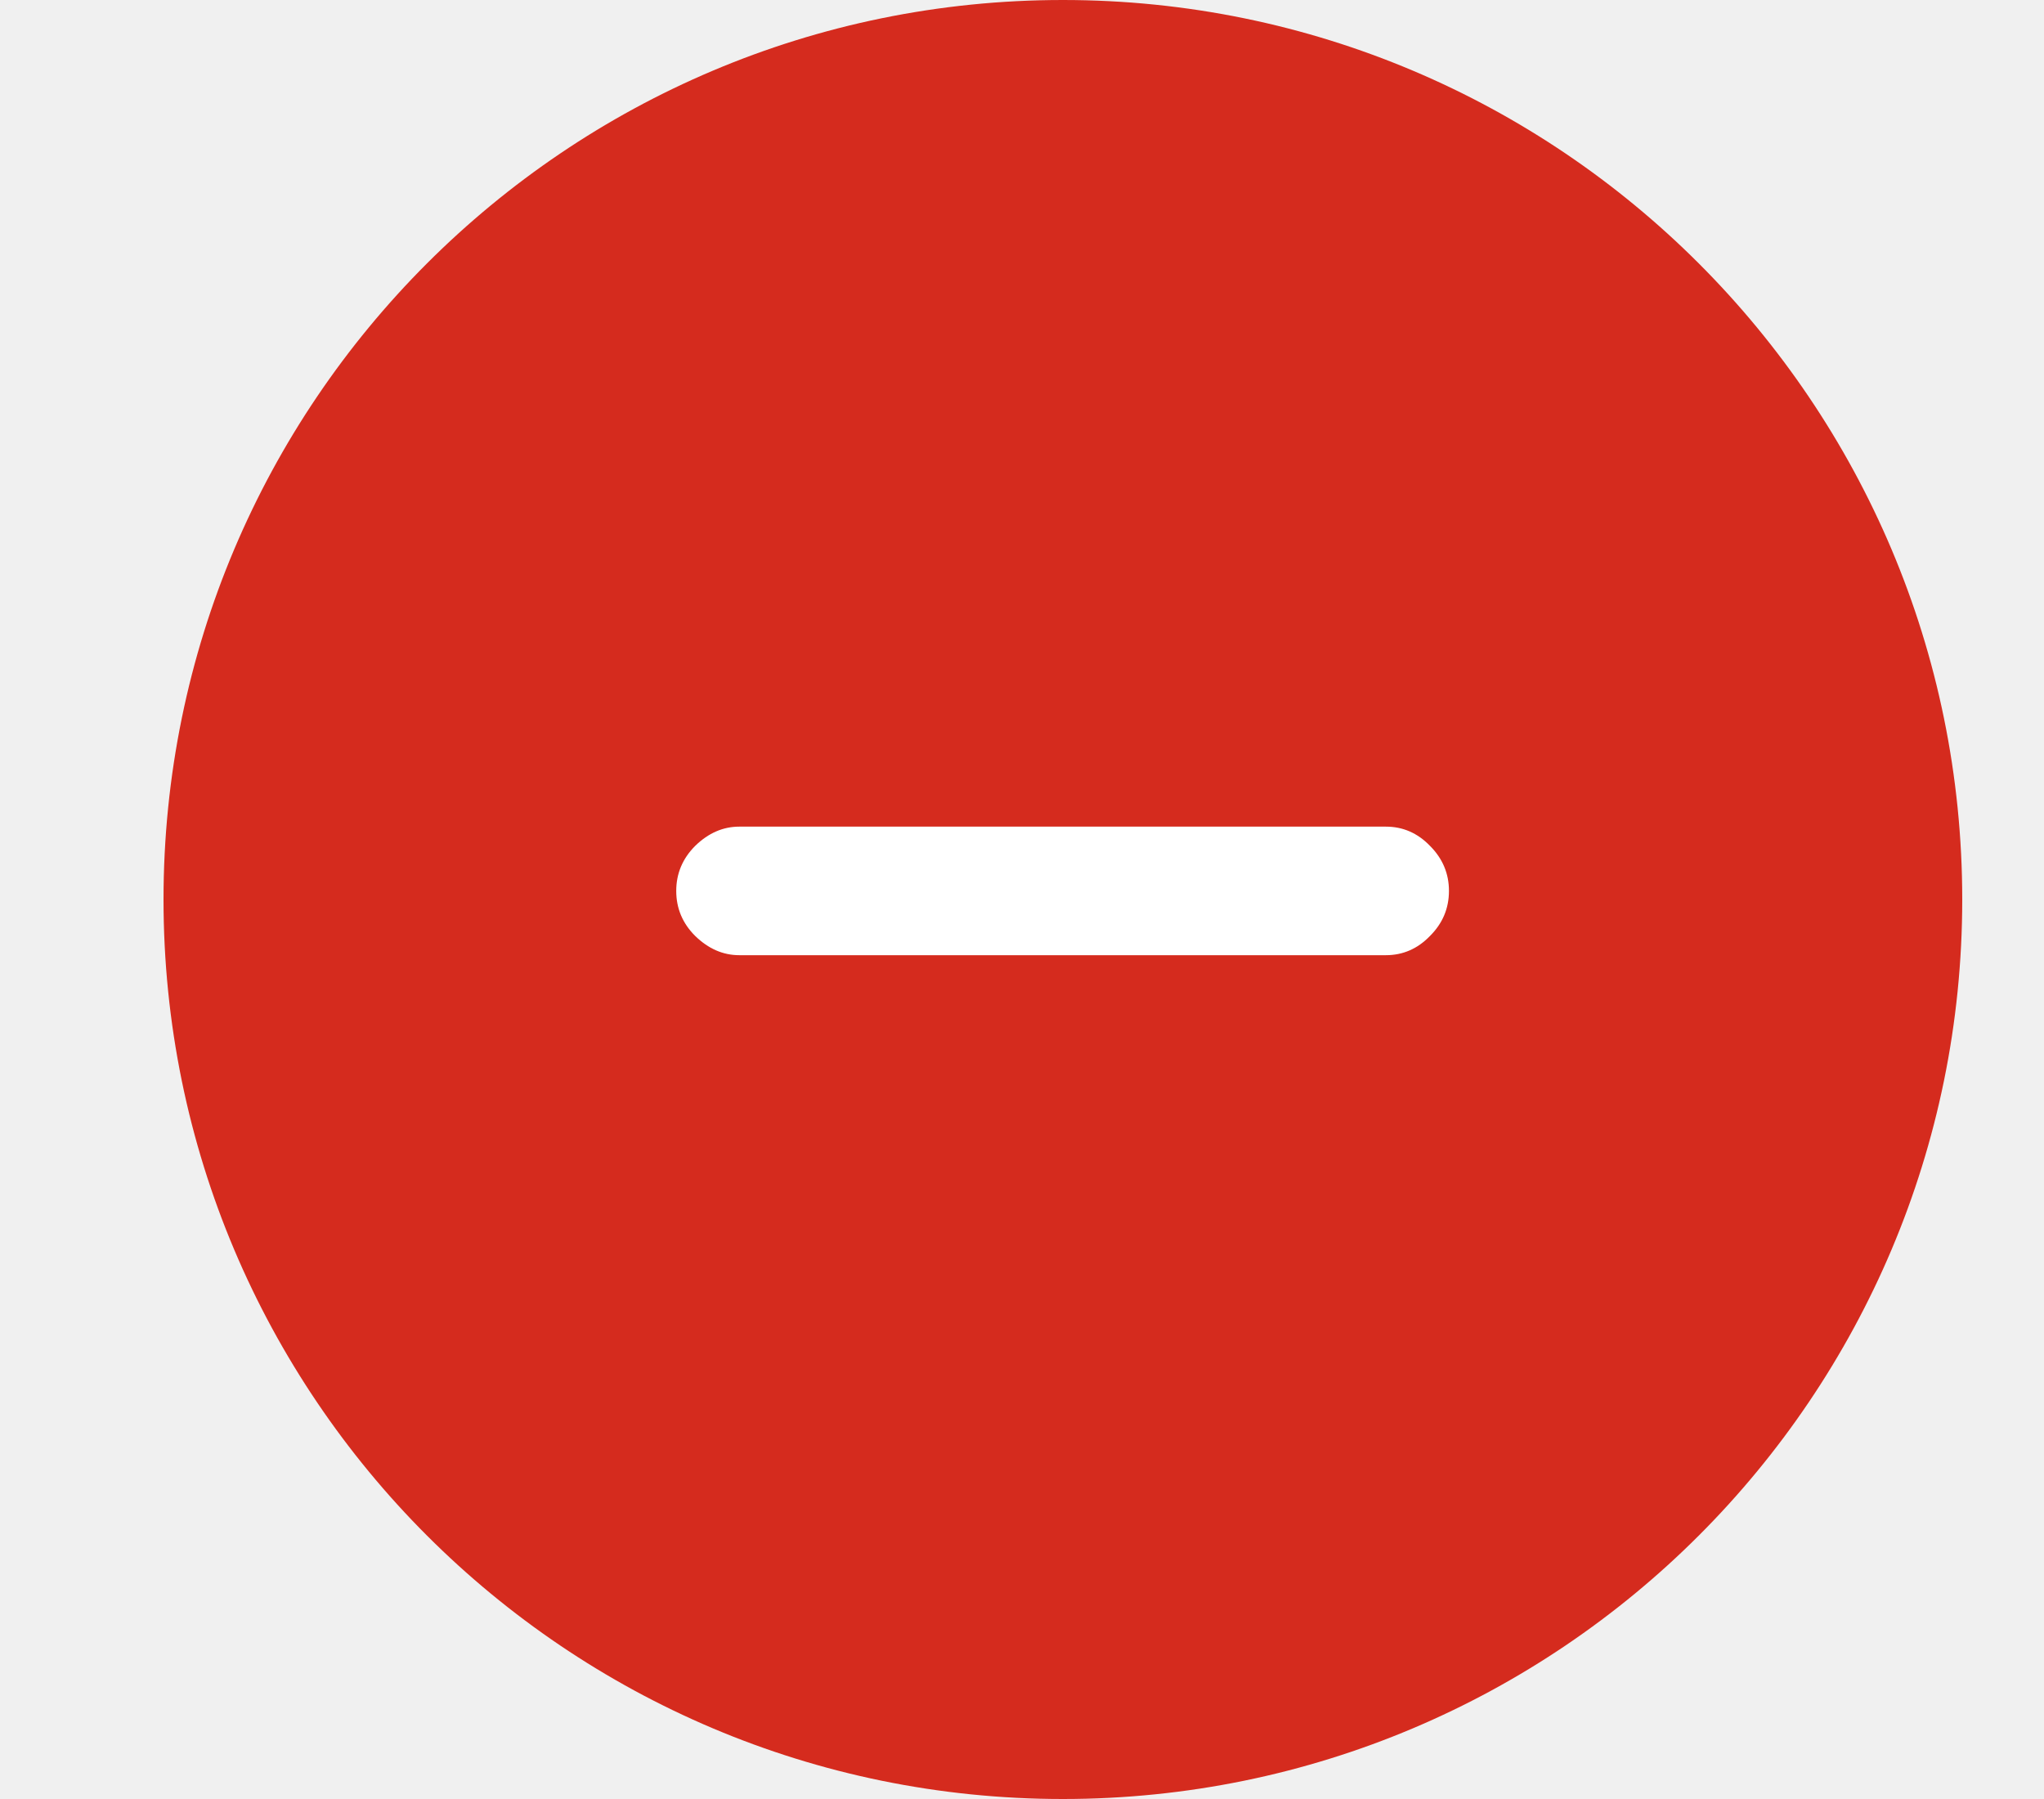
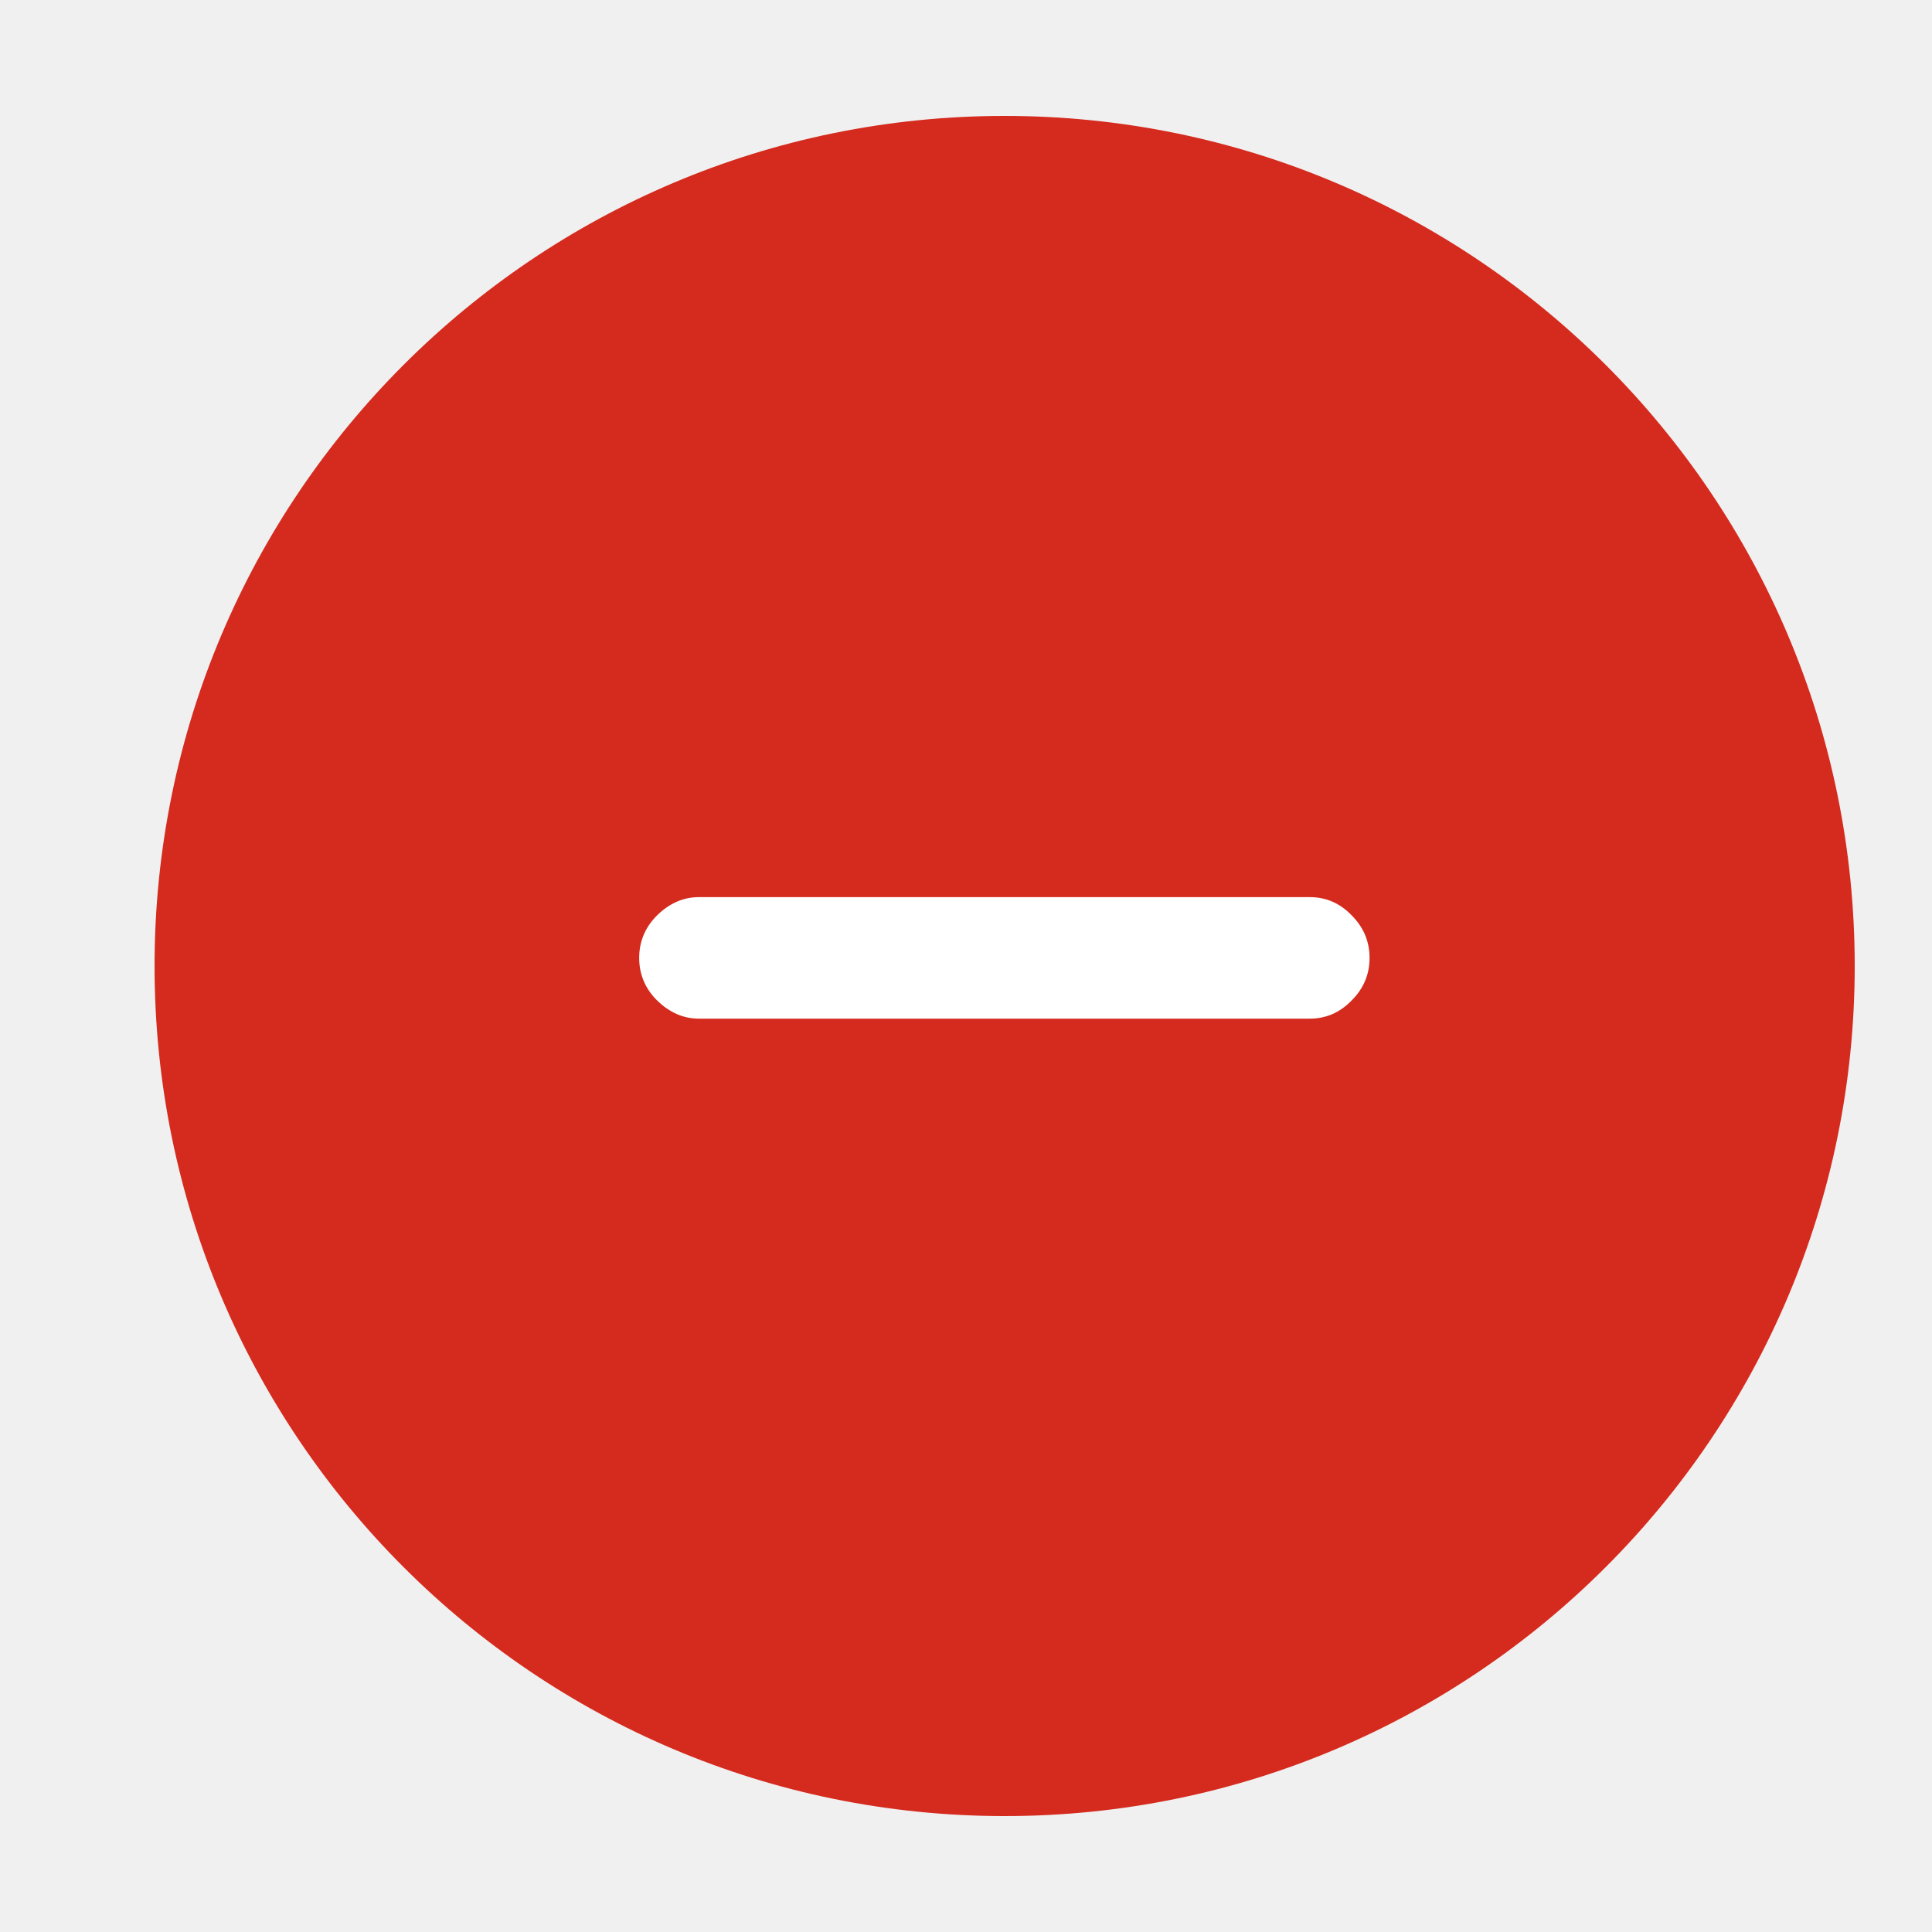
- <svg xmlns="http://www.w3.org/2000/svg" width="25" height="22" viewBox="0 0 25 22" fill="none">
+ <svg xmlns="http://www.w3.org/2000/svg" width="22" height="22" viewBox="0 0 25 22" fill="none">
  <rect x="2" width="22" height="22" rx="11" fill="#D52B1E" />
  <path d="M9.042 11.681C8.844 11.681 8.665 11.603 8.504 11.447C8.348 11.292 8.271 11.108 8.271 10.895C8.271 10.683 8.348 10.499 8.504 10.343C8.665 10.187 8.844 10.109 9.042 10.109H16.951C17.158 10.109 17.338 10.187 17.489 10.343C17.645 10.499 17.722 10.683 17.722 10.895C17.722 11.108 17.645 11.292 17.489 11.447C17.338 11.603 17.158 11.681 16.951 11.681H9.042Z" fill="white" />
</svg>
